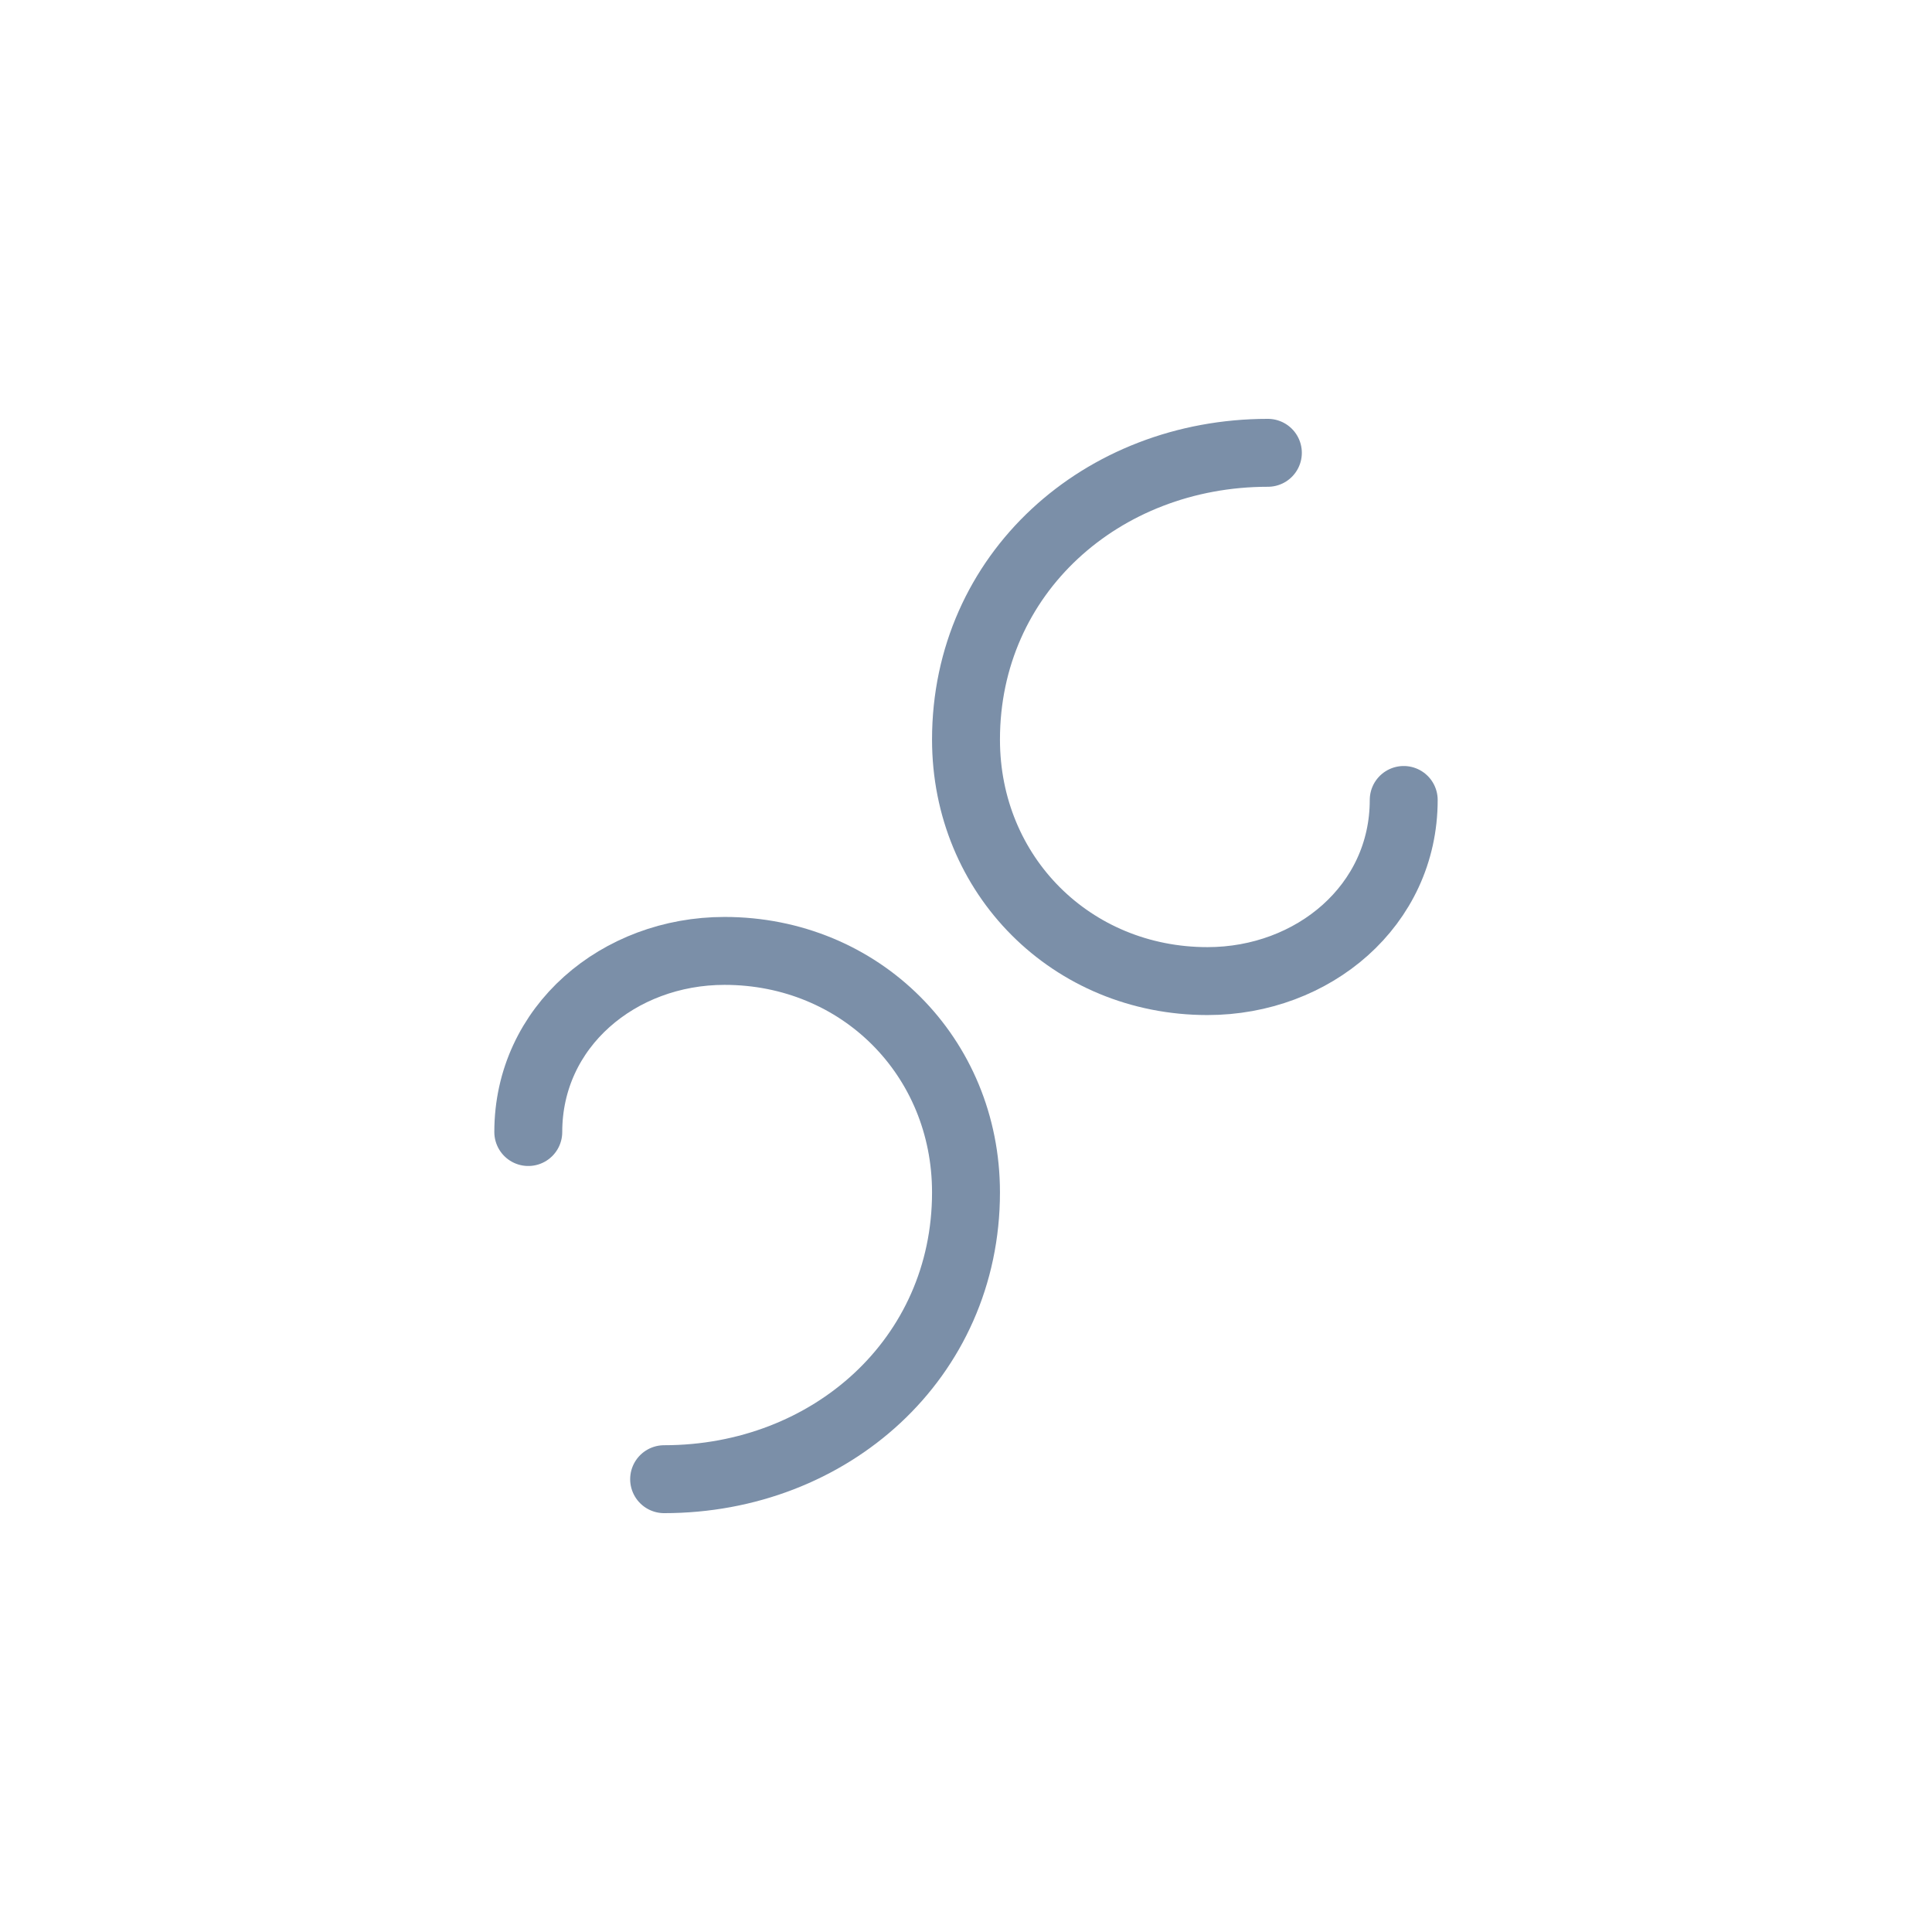
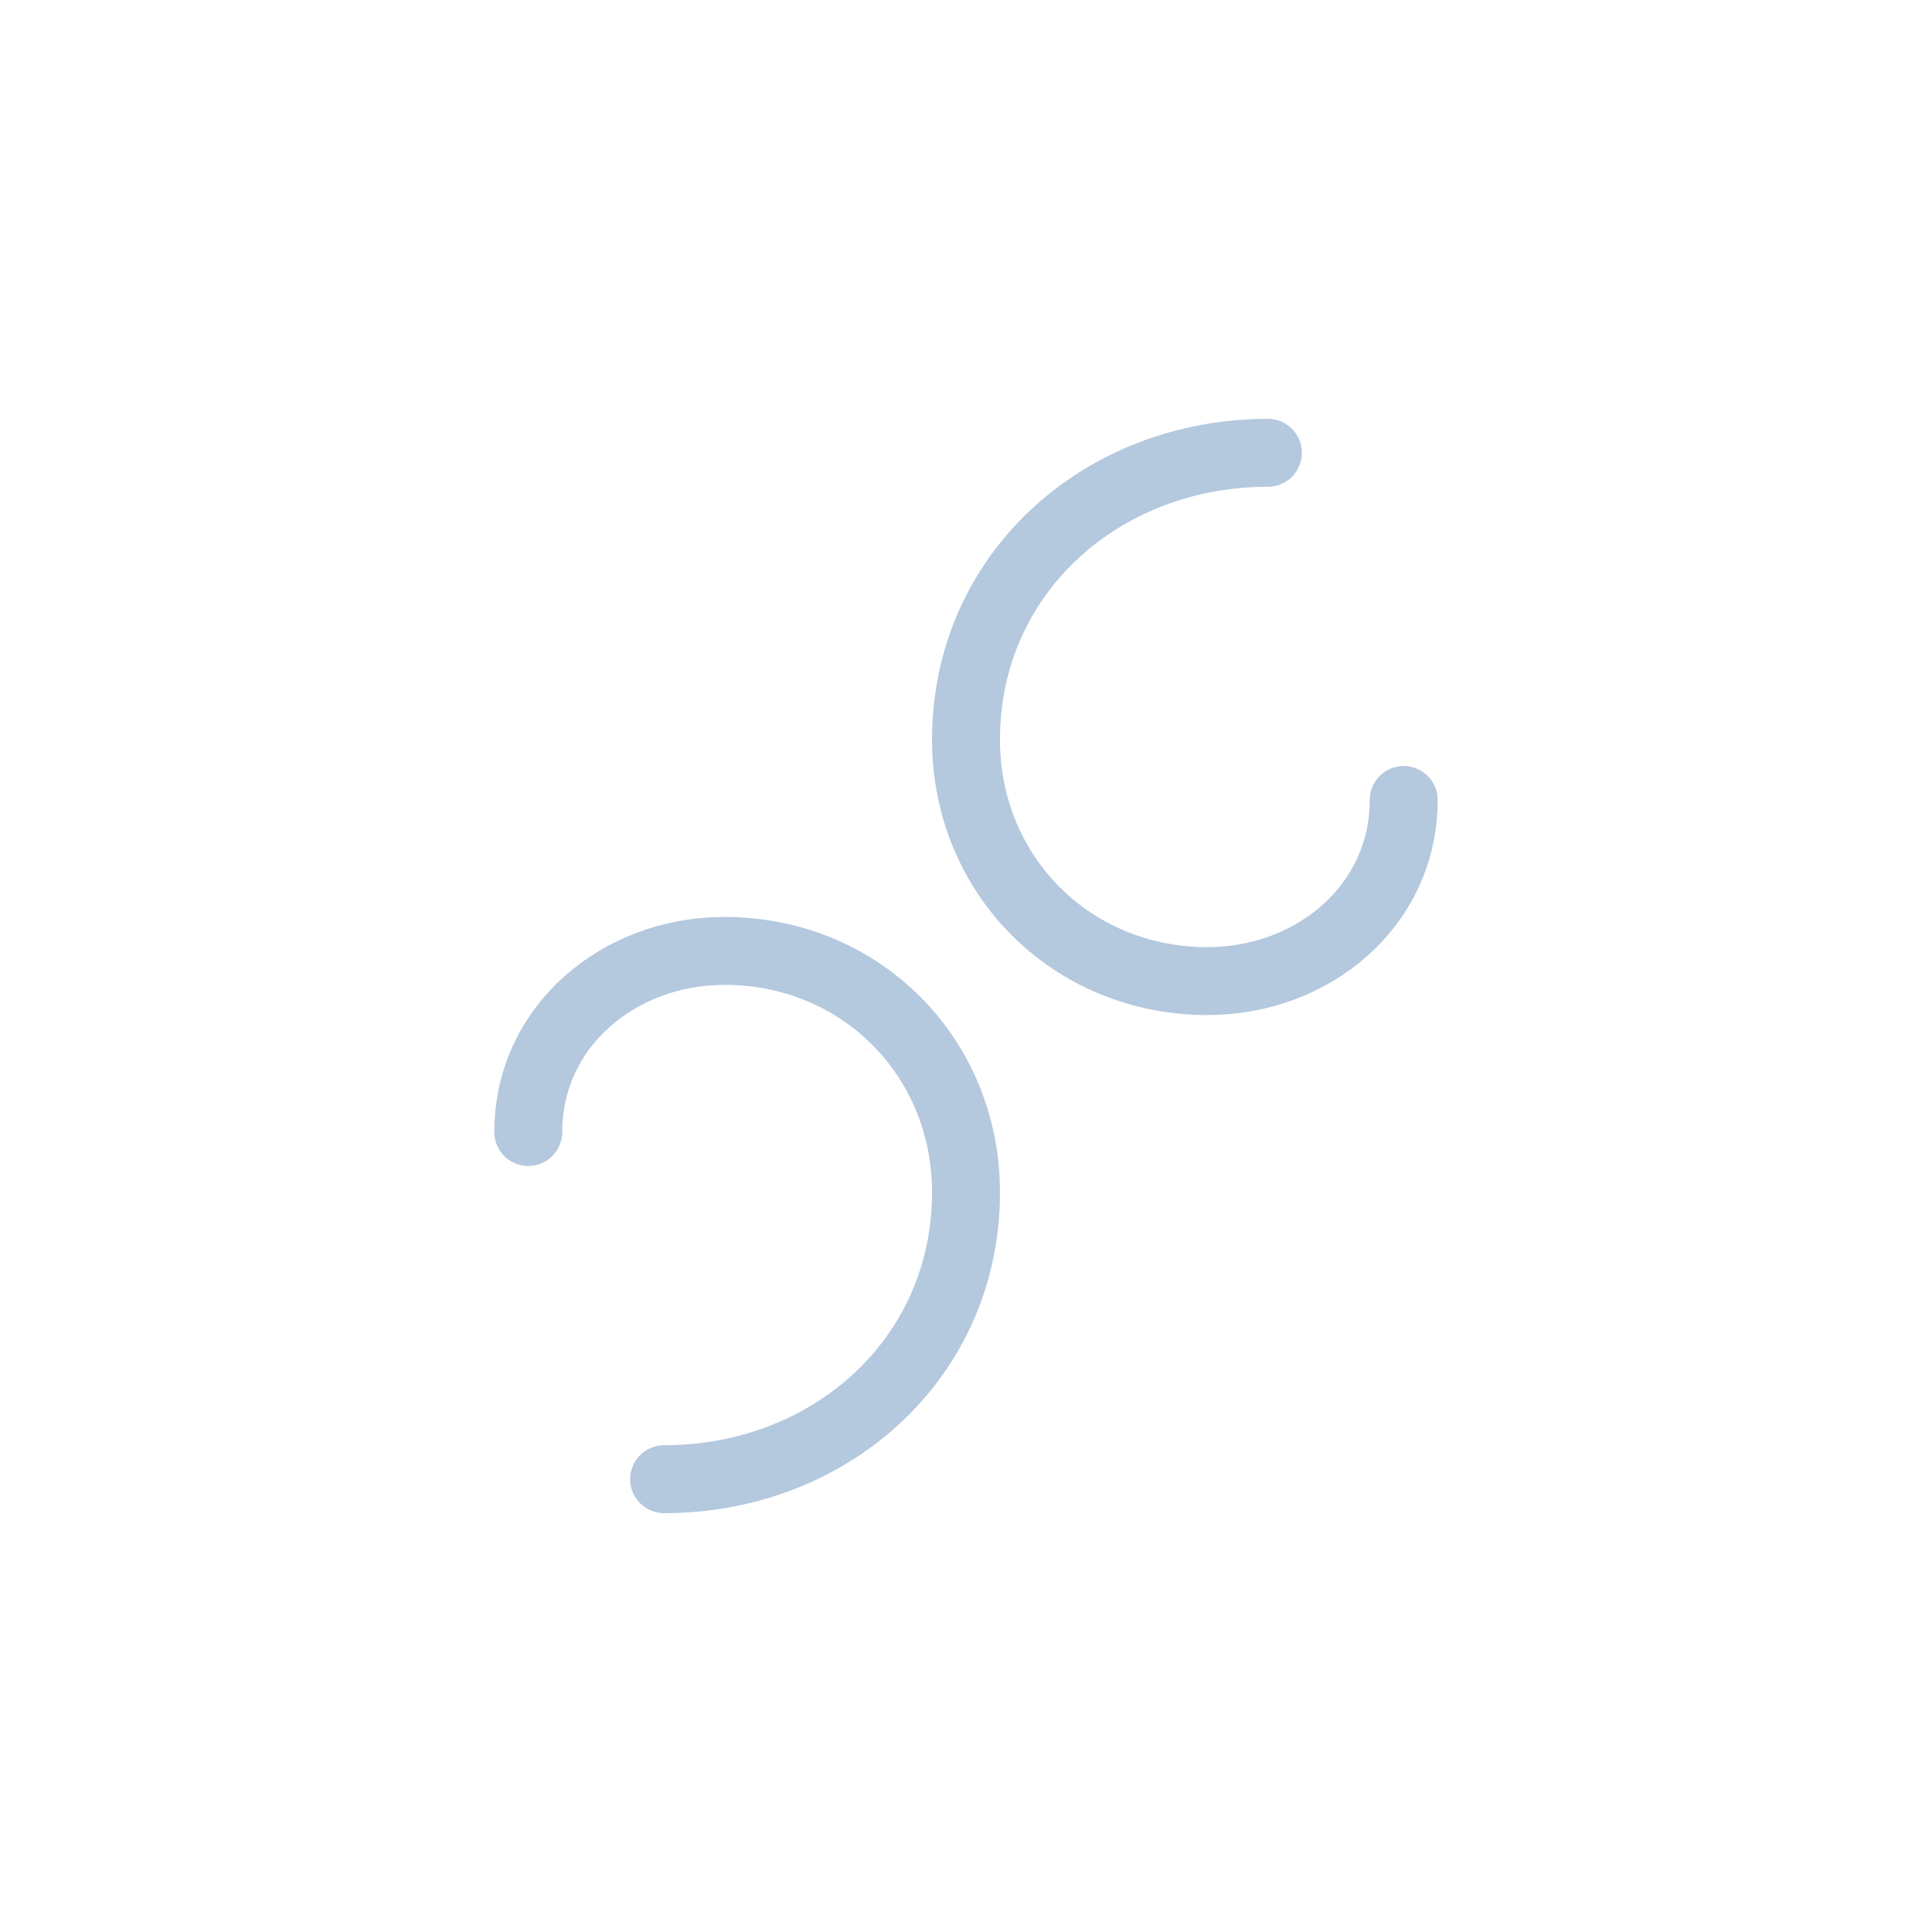
<svg xmlns="http://www.w3.org/2000/svg" viewBox="0 0 128 128" fill="none">
-   <g fill="none" stroke="#7B8FA8" stroke-width="4.5" stroke-linecap="round">
+   <g fill="none" stroke="#B4C8DE" stroke-width="4.5" stroke-linecap="round">
    <path d="M84 30c-11 0-20 8-20 19 0 9 7 16 16 16 7 0 13-5 13-12" />
    <path d="M44 98c11 0 20-8 20-19 0-9-7-16-16-16-7 0-13 5-13 12" />
  </g>
</svg>
